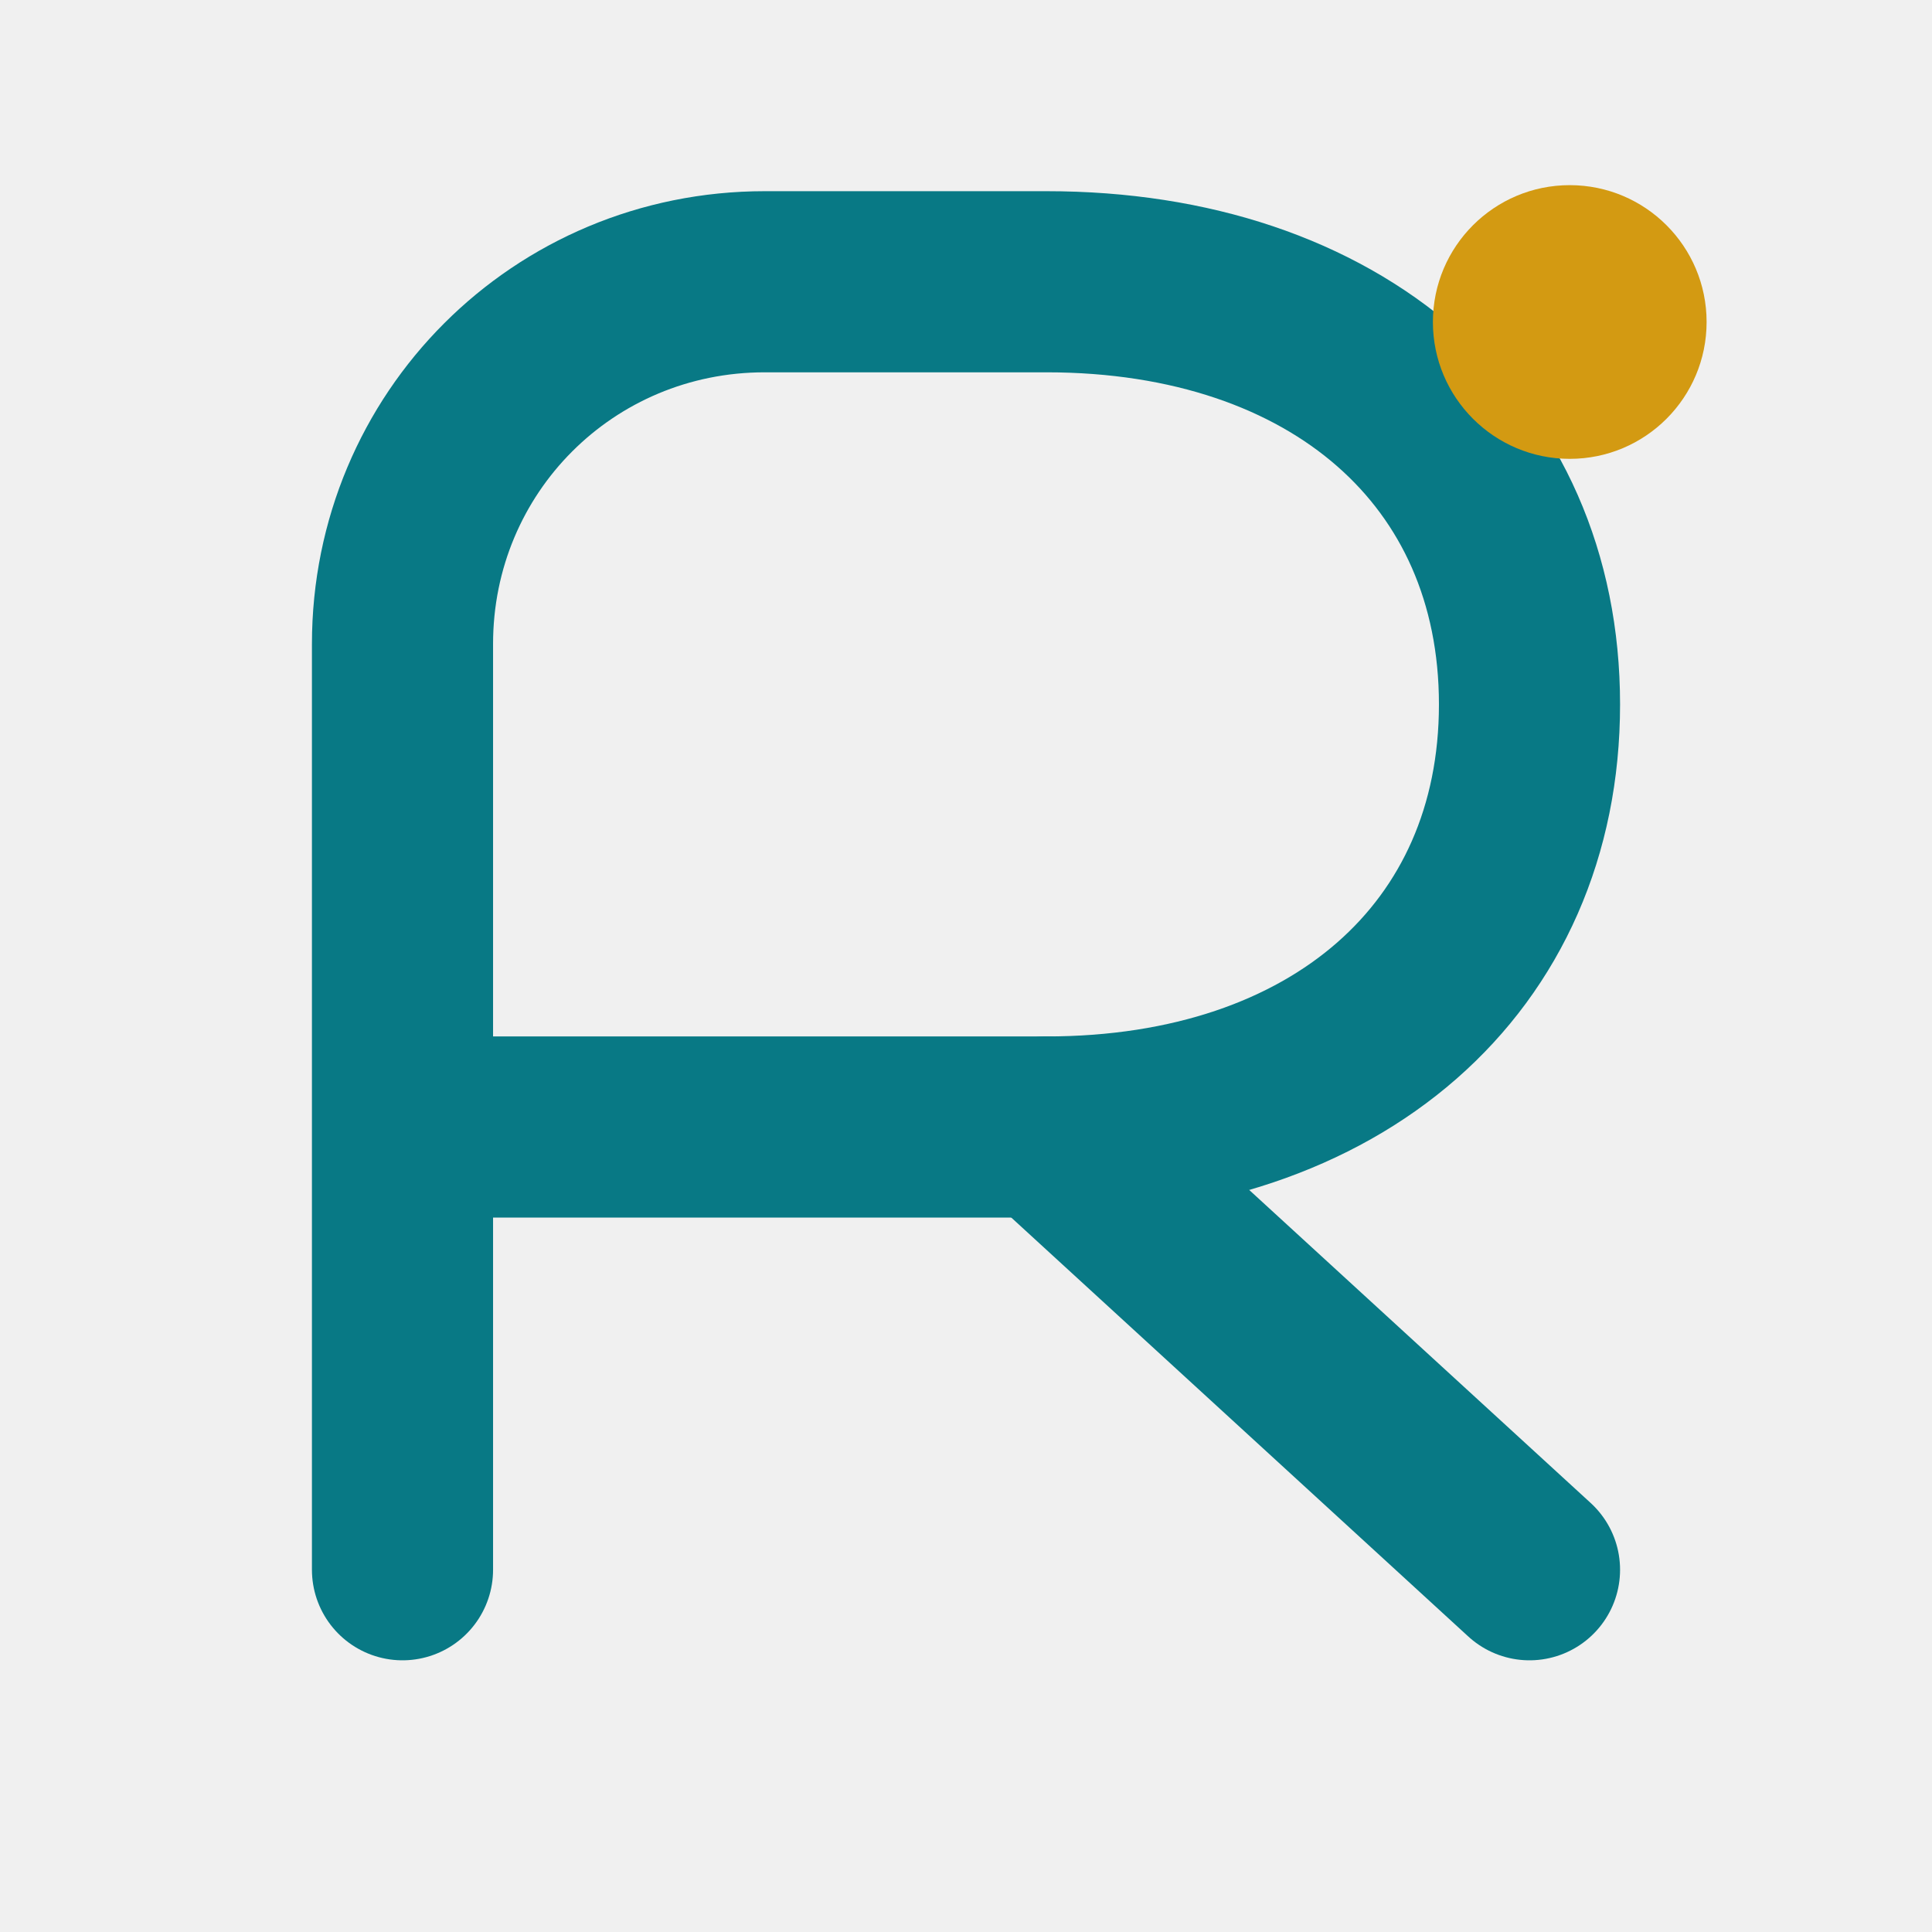
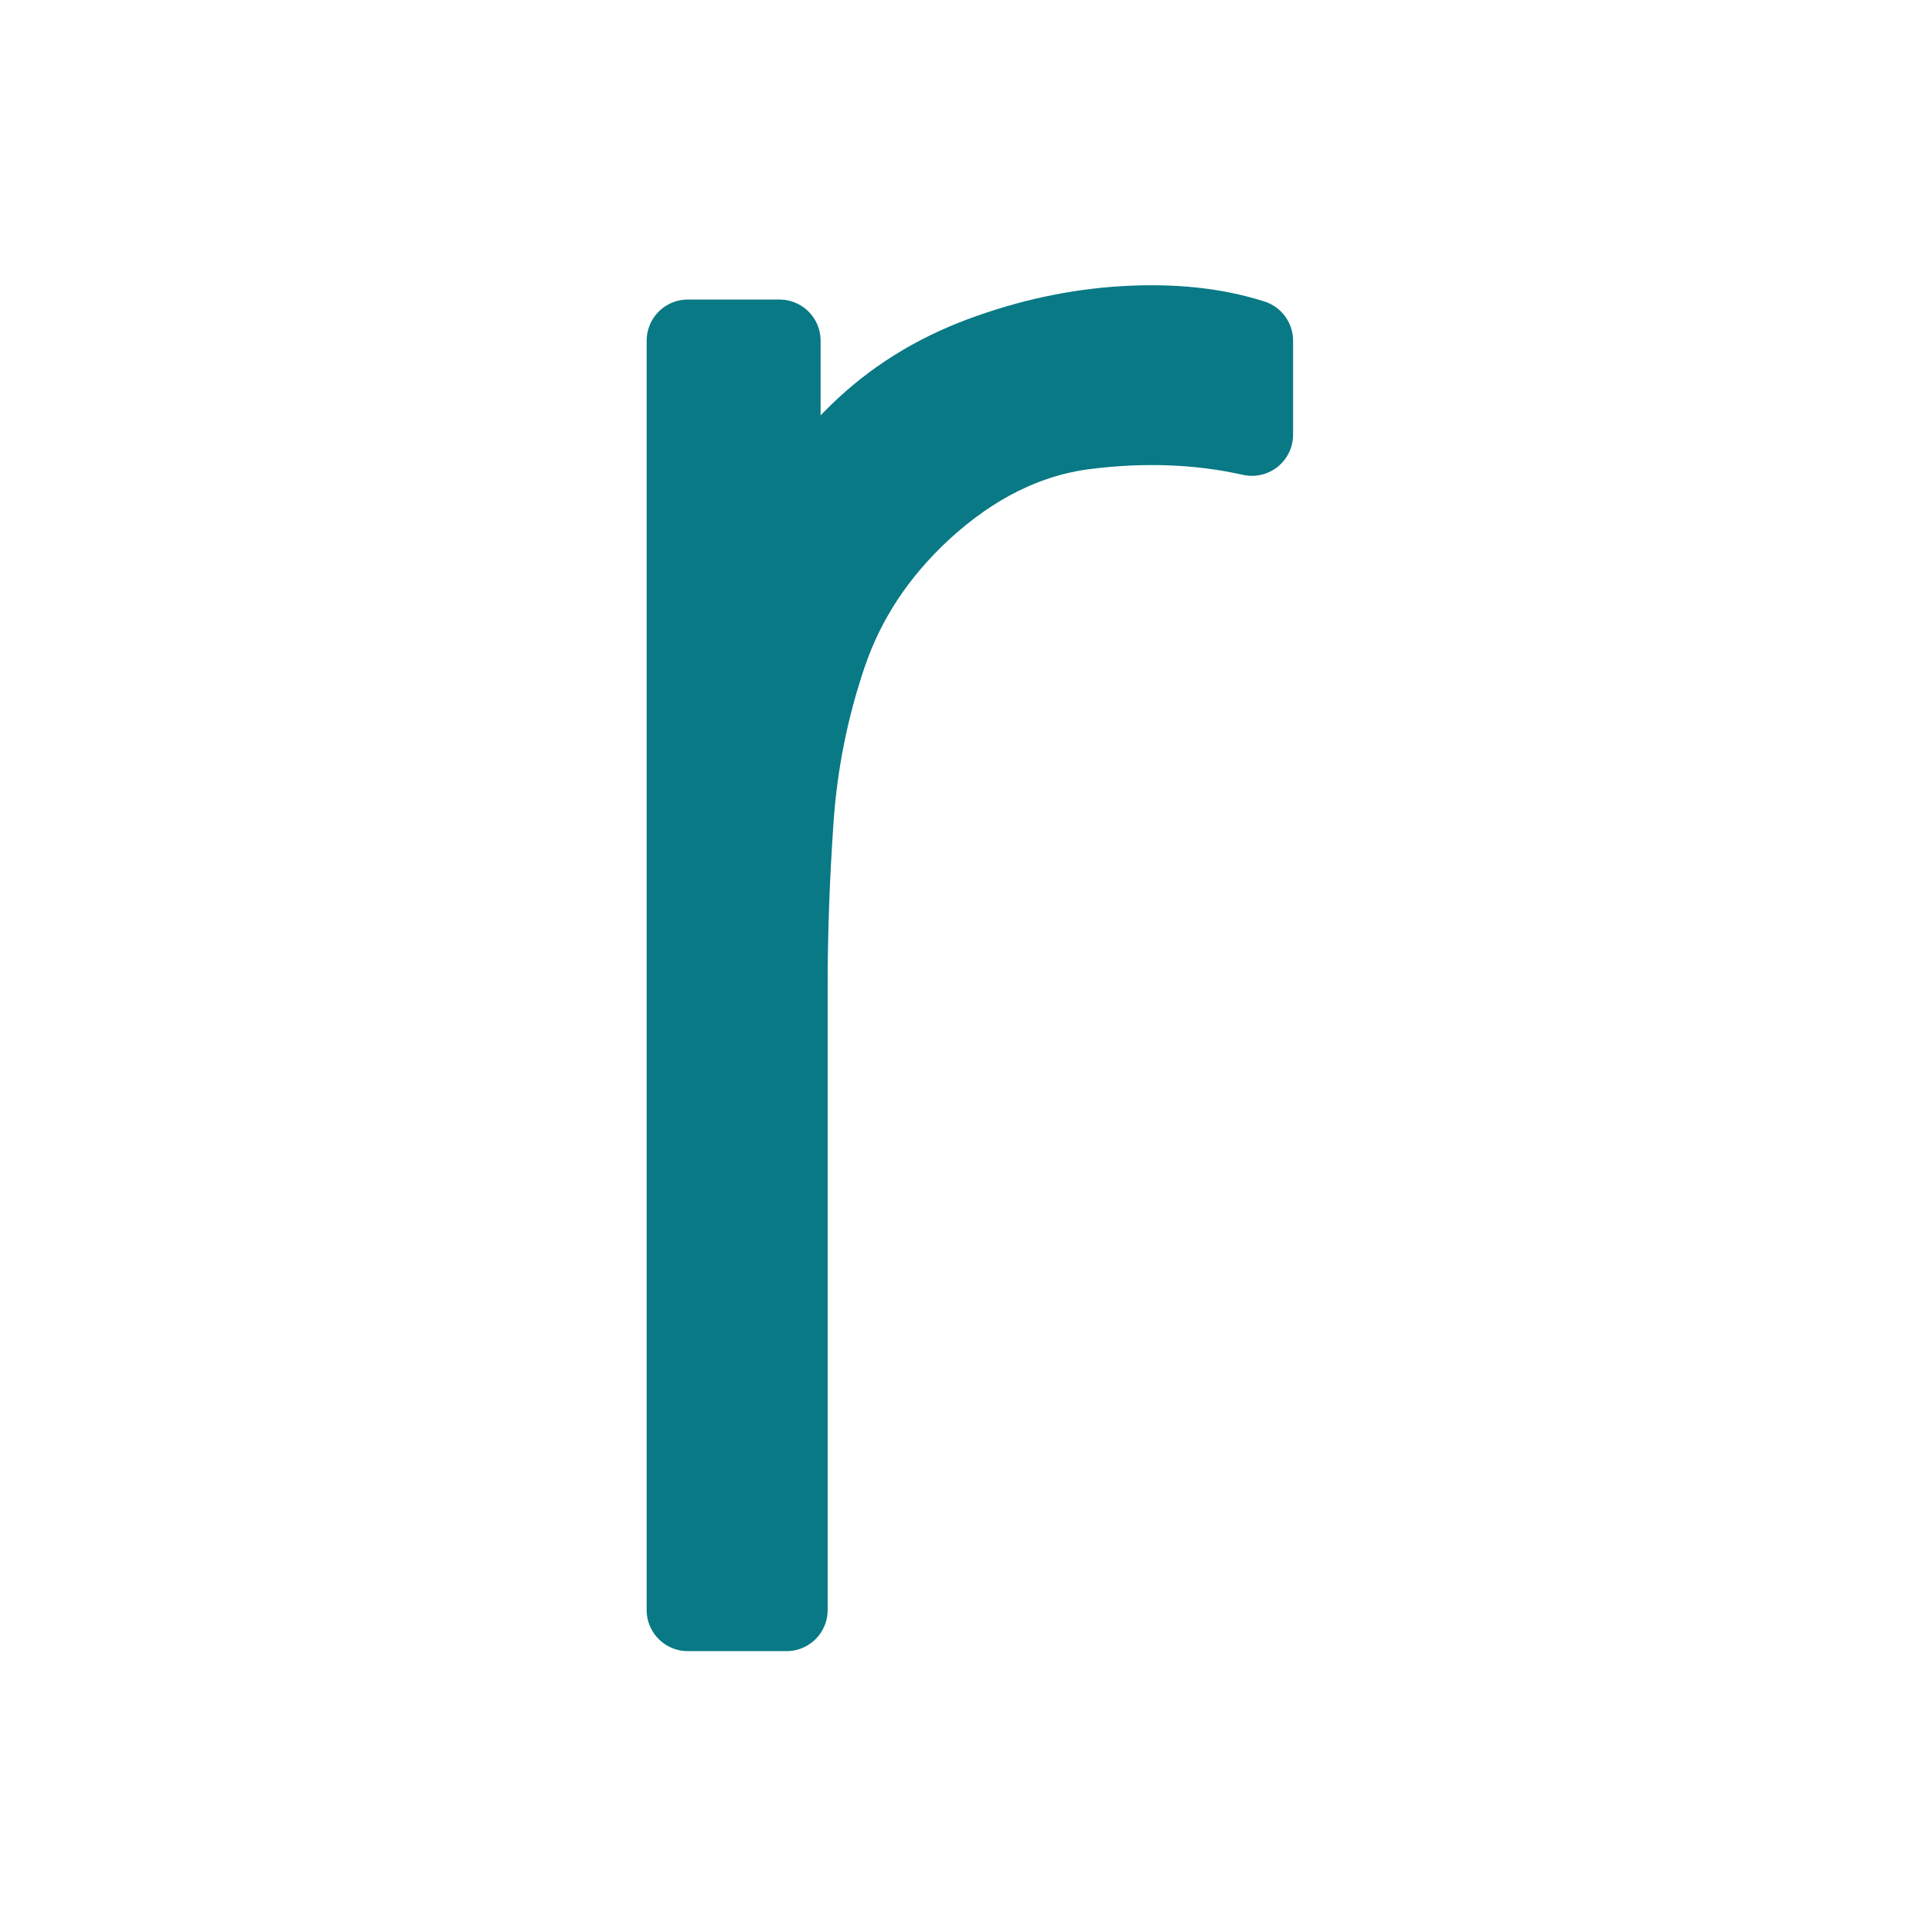
<svg xmlns="http://www.w3.org/2000/svg" viewBox="0 0 48 48">
-   <path d="M10 39V16c0-5 4-9 9-9h7c7.2 0 12 4.2 12 10.5S33.2 28 26 28H11" fill="none" stroke="#087985" stroke-width="4.5" stroke-linecap="round" stroke-linejoin="round" />
-   <path d="m26 28 12 11" fill="none" stroke="#087985" stroke-width="4.5" stroke-linecap="round" />
-   <circle cx="39" cy="8" r="3.4" fill="#D39A12" />
+   <rect width="48" height="48" fill="#FFFFFF" />
+   <path d="M140 0L140 1080L218 1080L218 822L192 856Q209 900 235 938Q261 976 286 1000Q330 1043 390.5 1065.5Q451 1088 512 1091.5Q573 1095 620 1080L620 1000Q553 1015 478 1005.5Q403 996 338 936Q281 883 257.5 814Q234 745 229 671.5Q224 598 224 532L224 0Z" transform="translate(13 40) scale(.0292 -.0292)" fill="#087985" stroke="#087985" stroke-width="70" stroke-linejoin="round" />
</svg>
